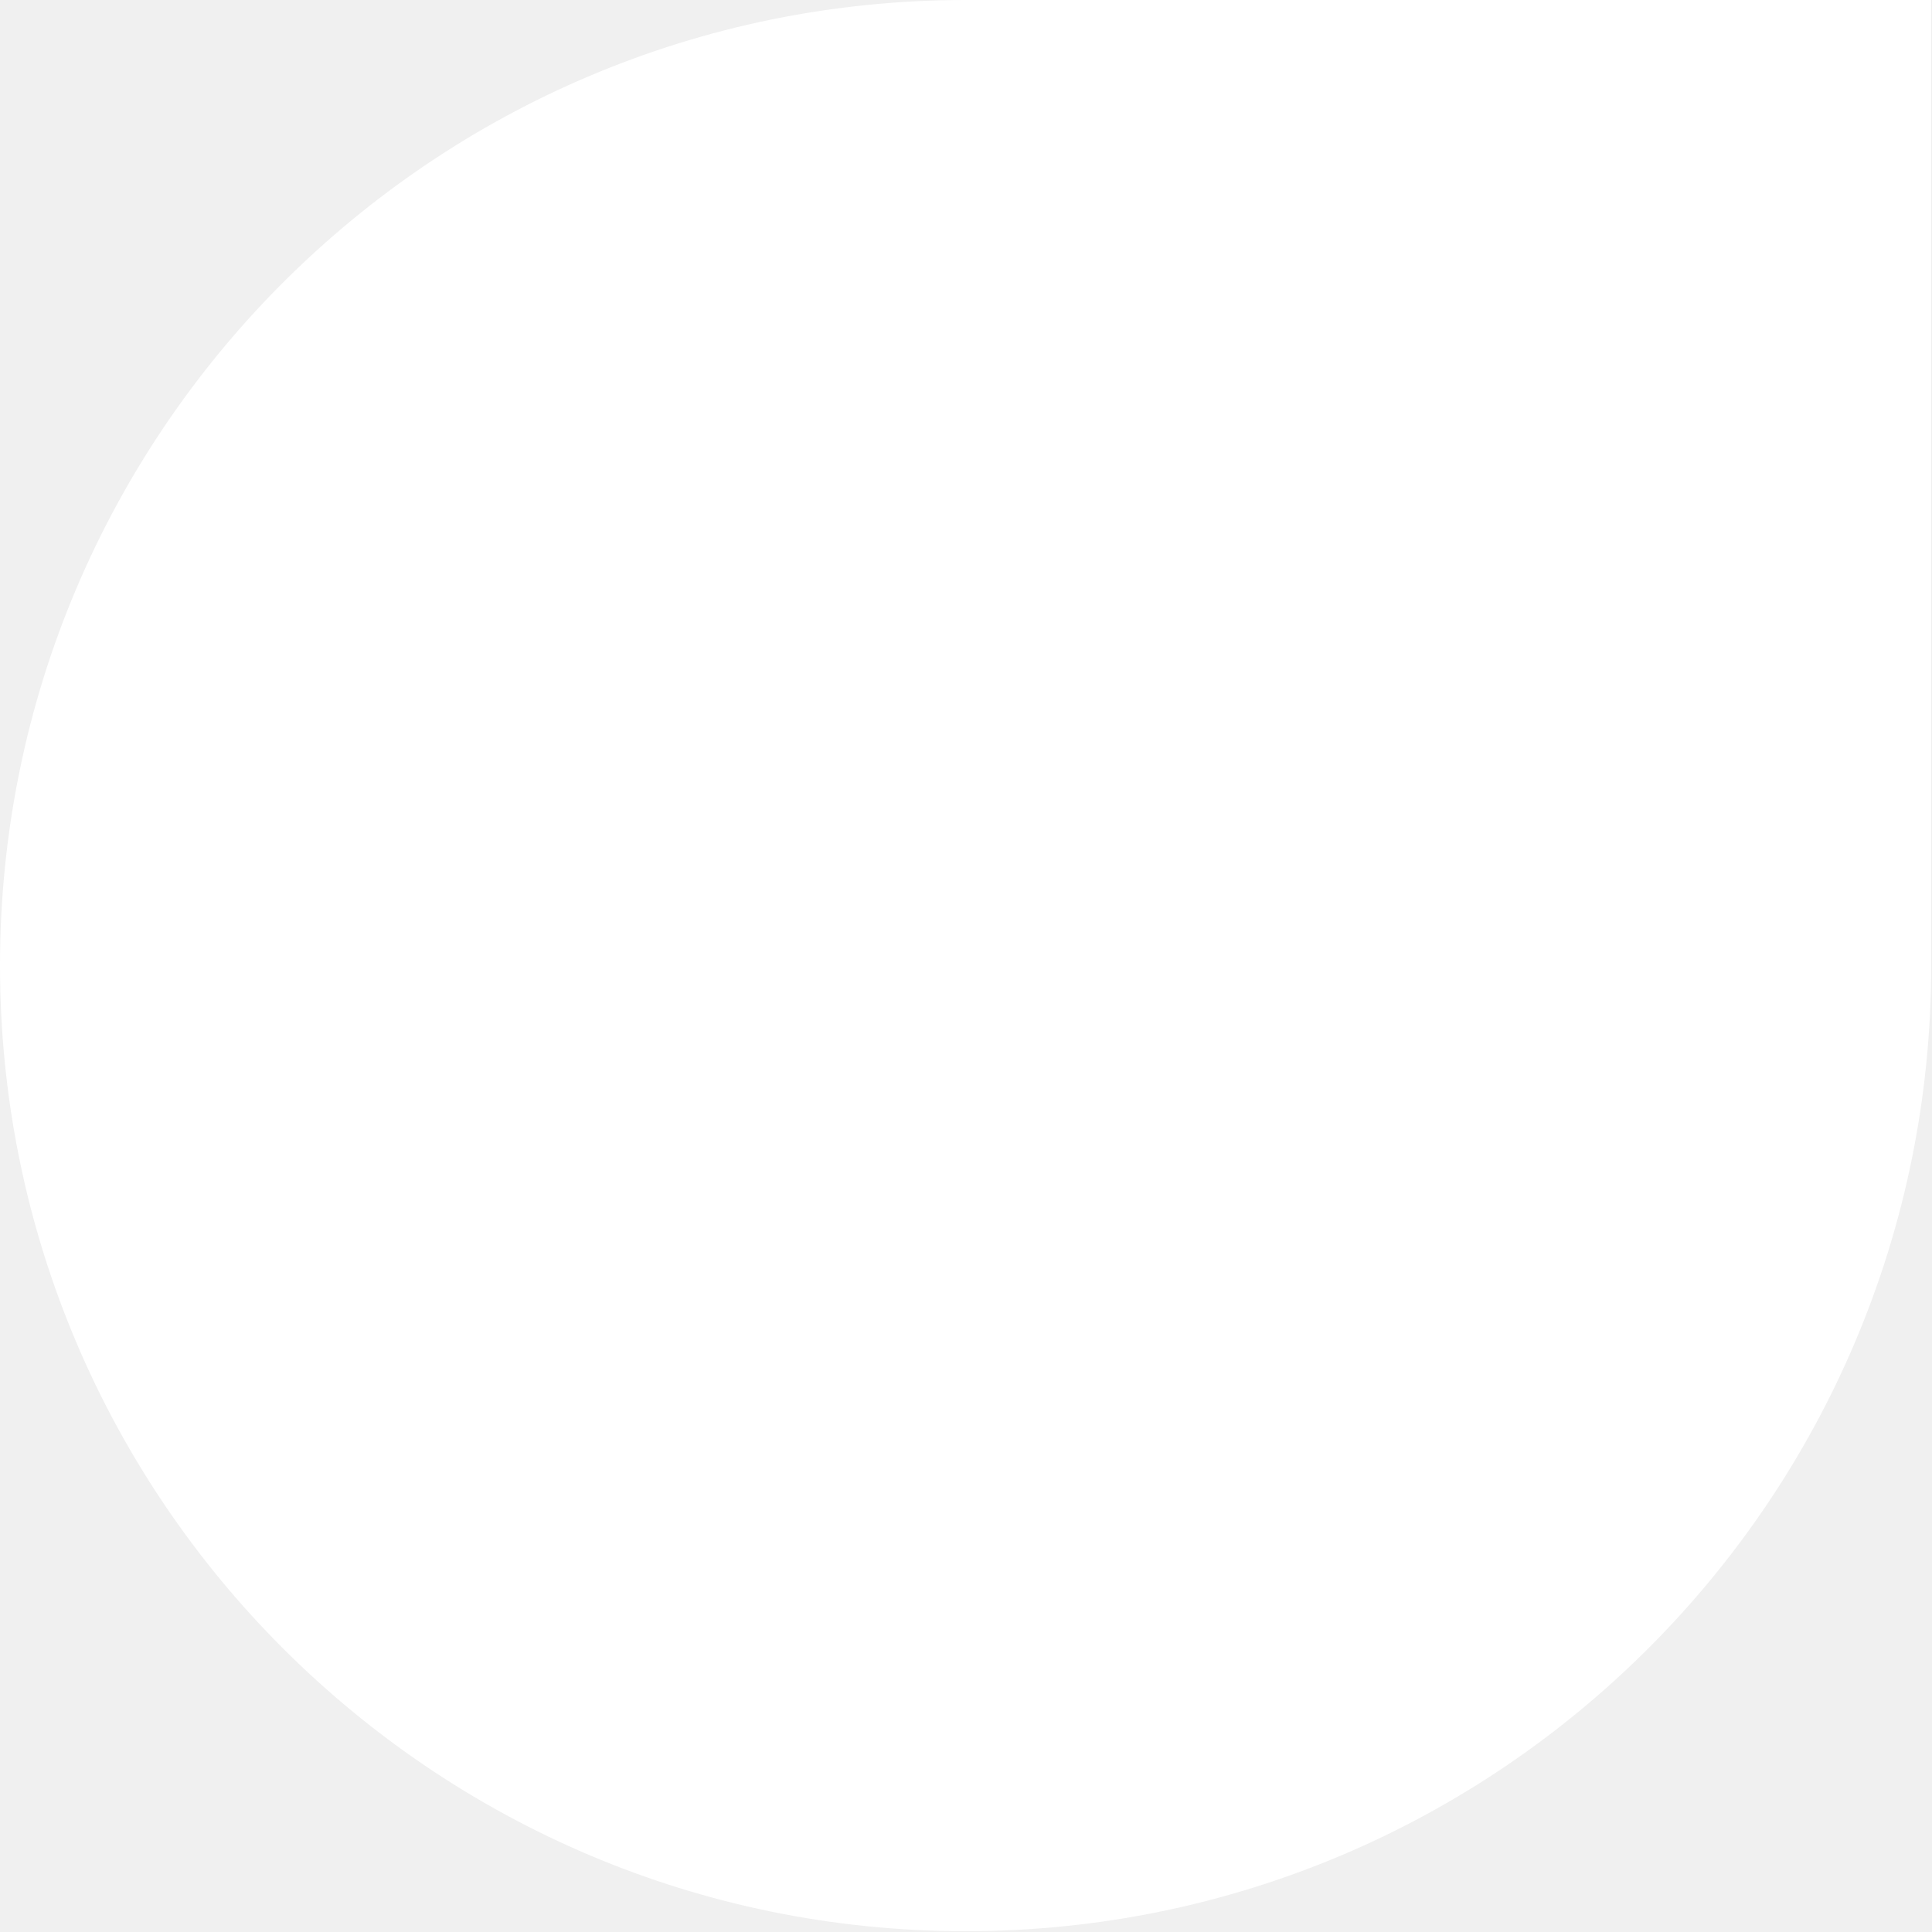
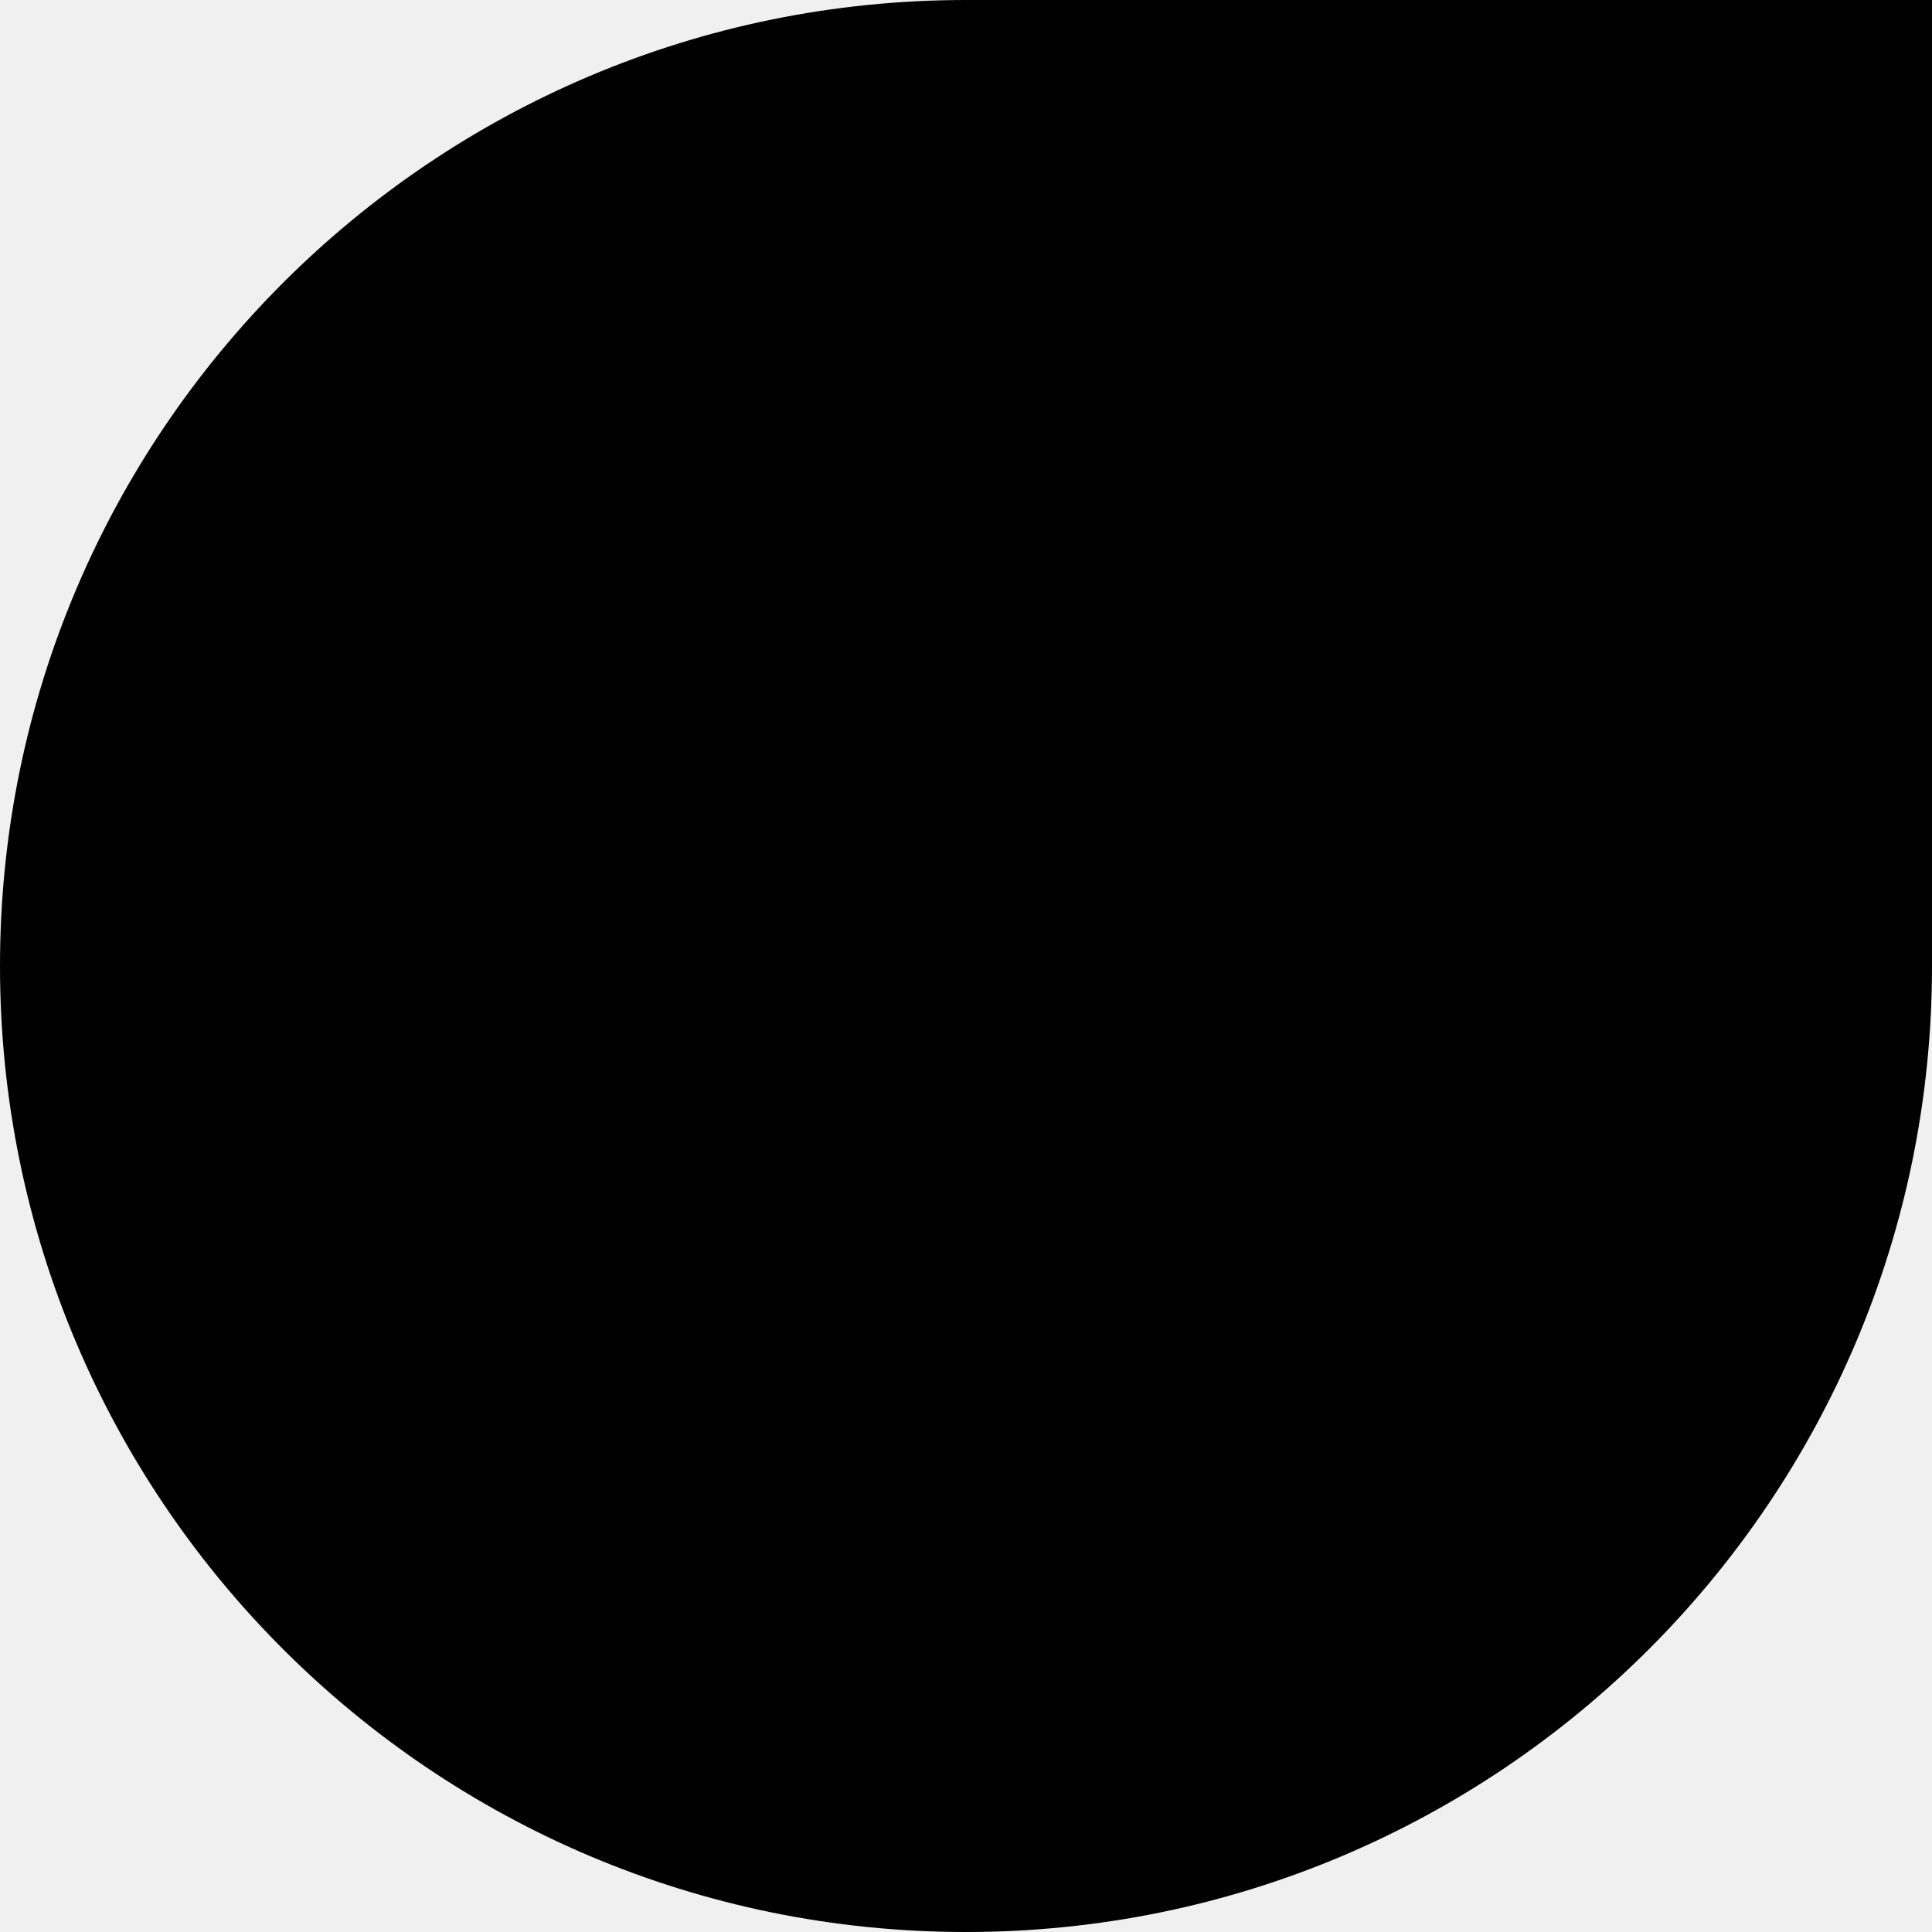
- <svg xmlns="http://www.w3.org/2000/svg" width="22" height="22" viewBox="0 0 22 22" fill="none">
-   <path d="M21.991 0V10.994C21.991 14.03 20.761 16.78 18.771 18.769C16.782 20.759 14.034 21.991 10.996 21.991C7.959 21.991 5.211 20.759 3.221 18.769C1.231 16.78 0 14.032 0 10.994C0 4.921 4.923 0 10.996 0H21.991Z" fill="white" />
+ <svg xmlns="http://www.w3.org/2000/svg" width="500" height="500" viewBox="0 0 500 500" fill="none">
+   <path d="M0 250C0 111.929 111.929 0 250 0H500V250C500 388.071 388.071 500 250 500C111.929 500 0 388.071 0 250Z" fill="black" />
</svg>
